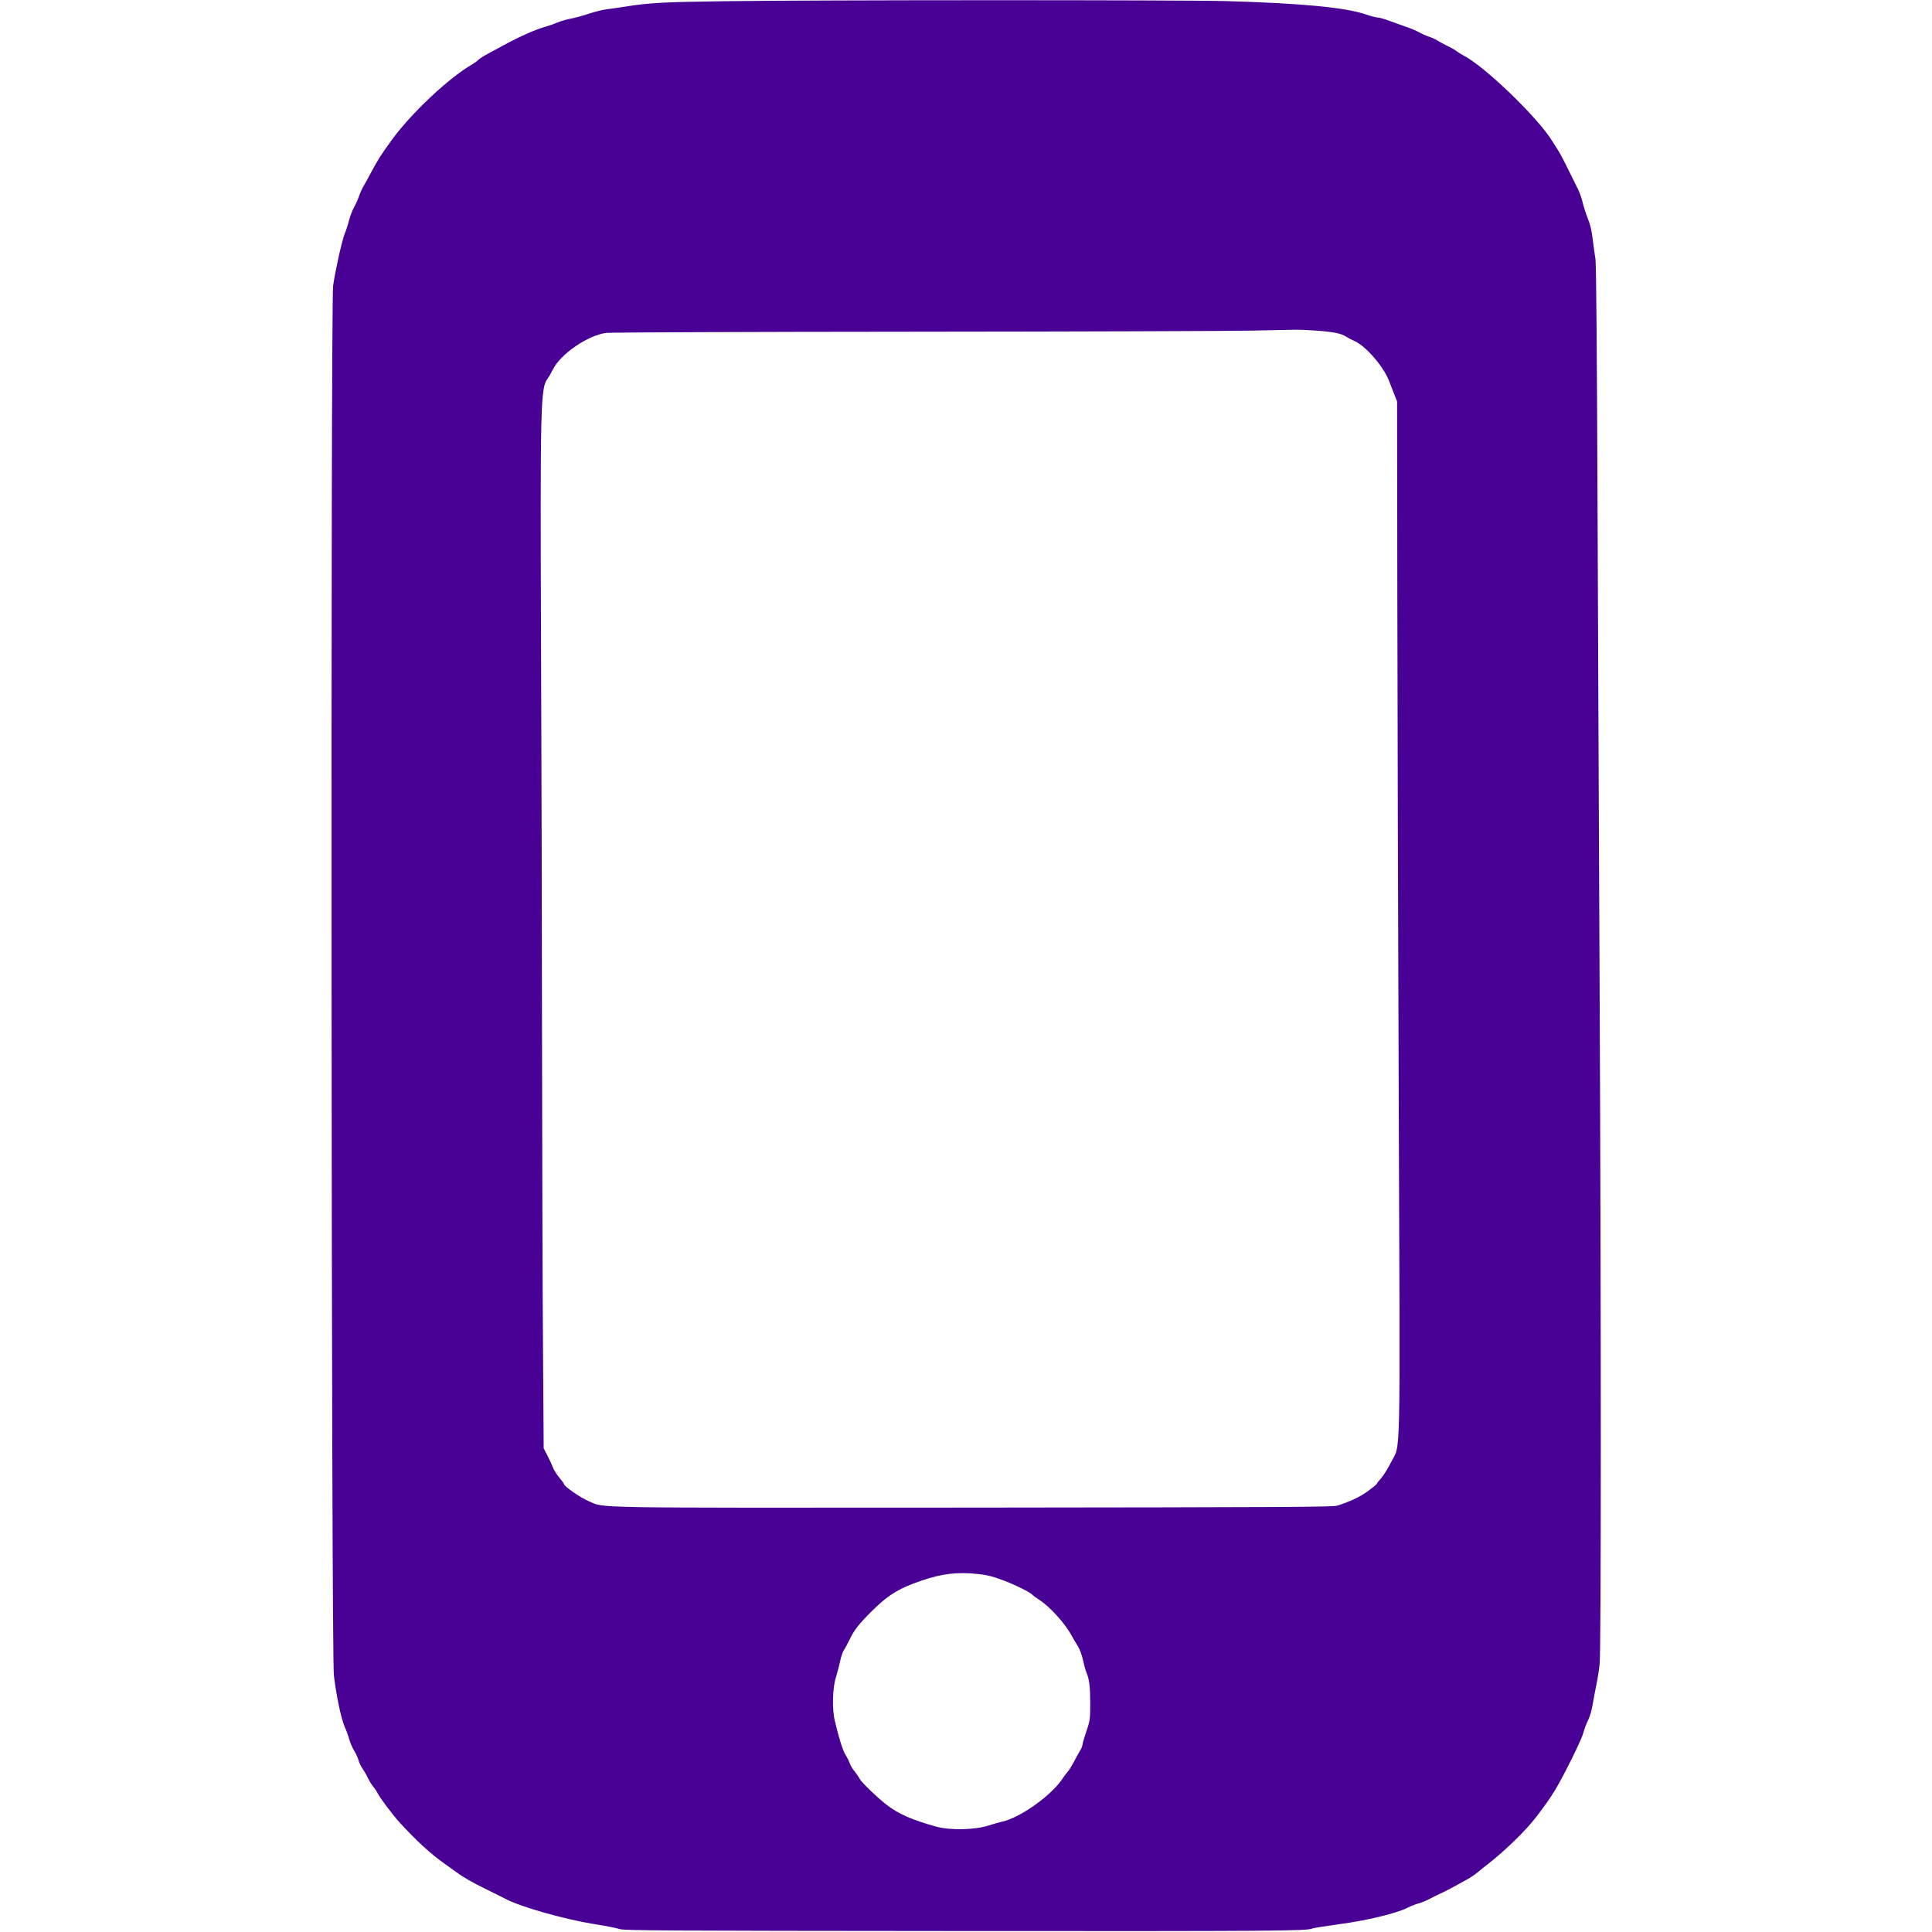
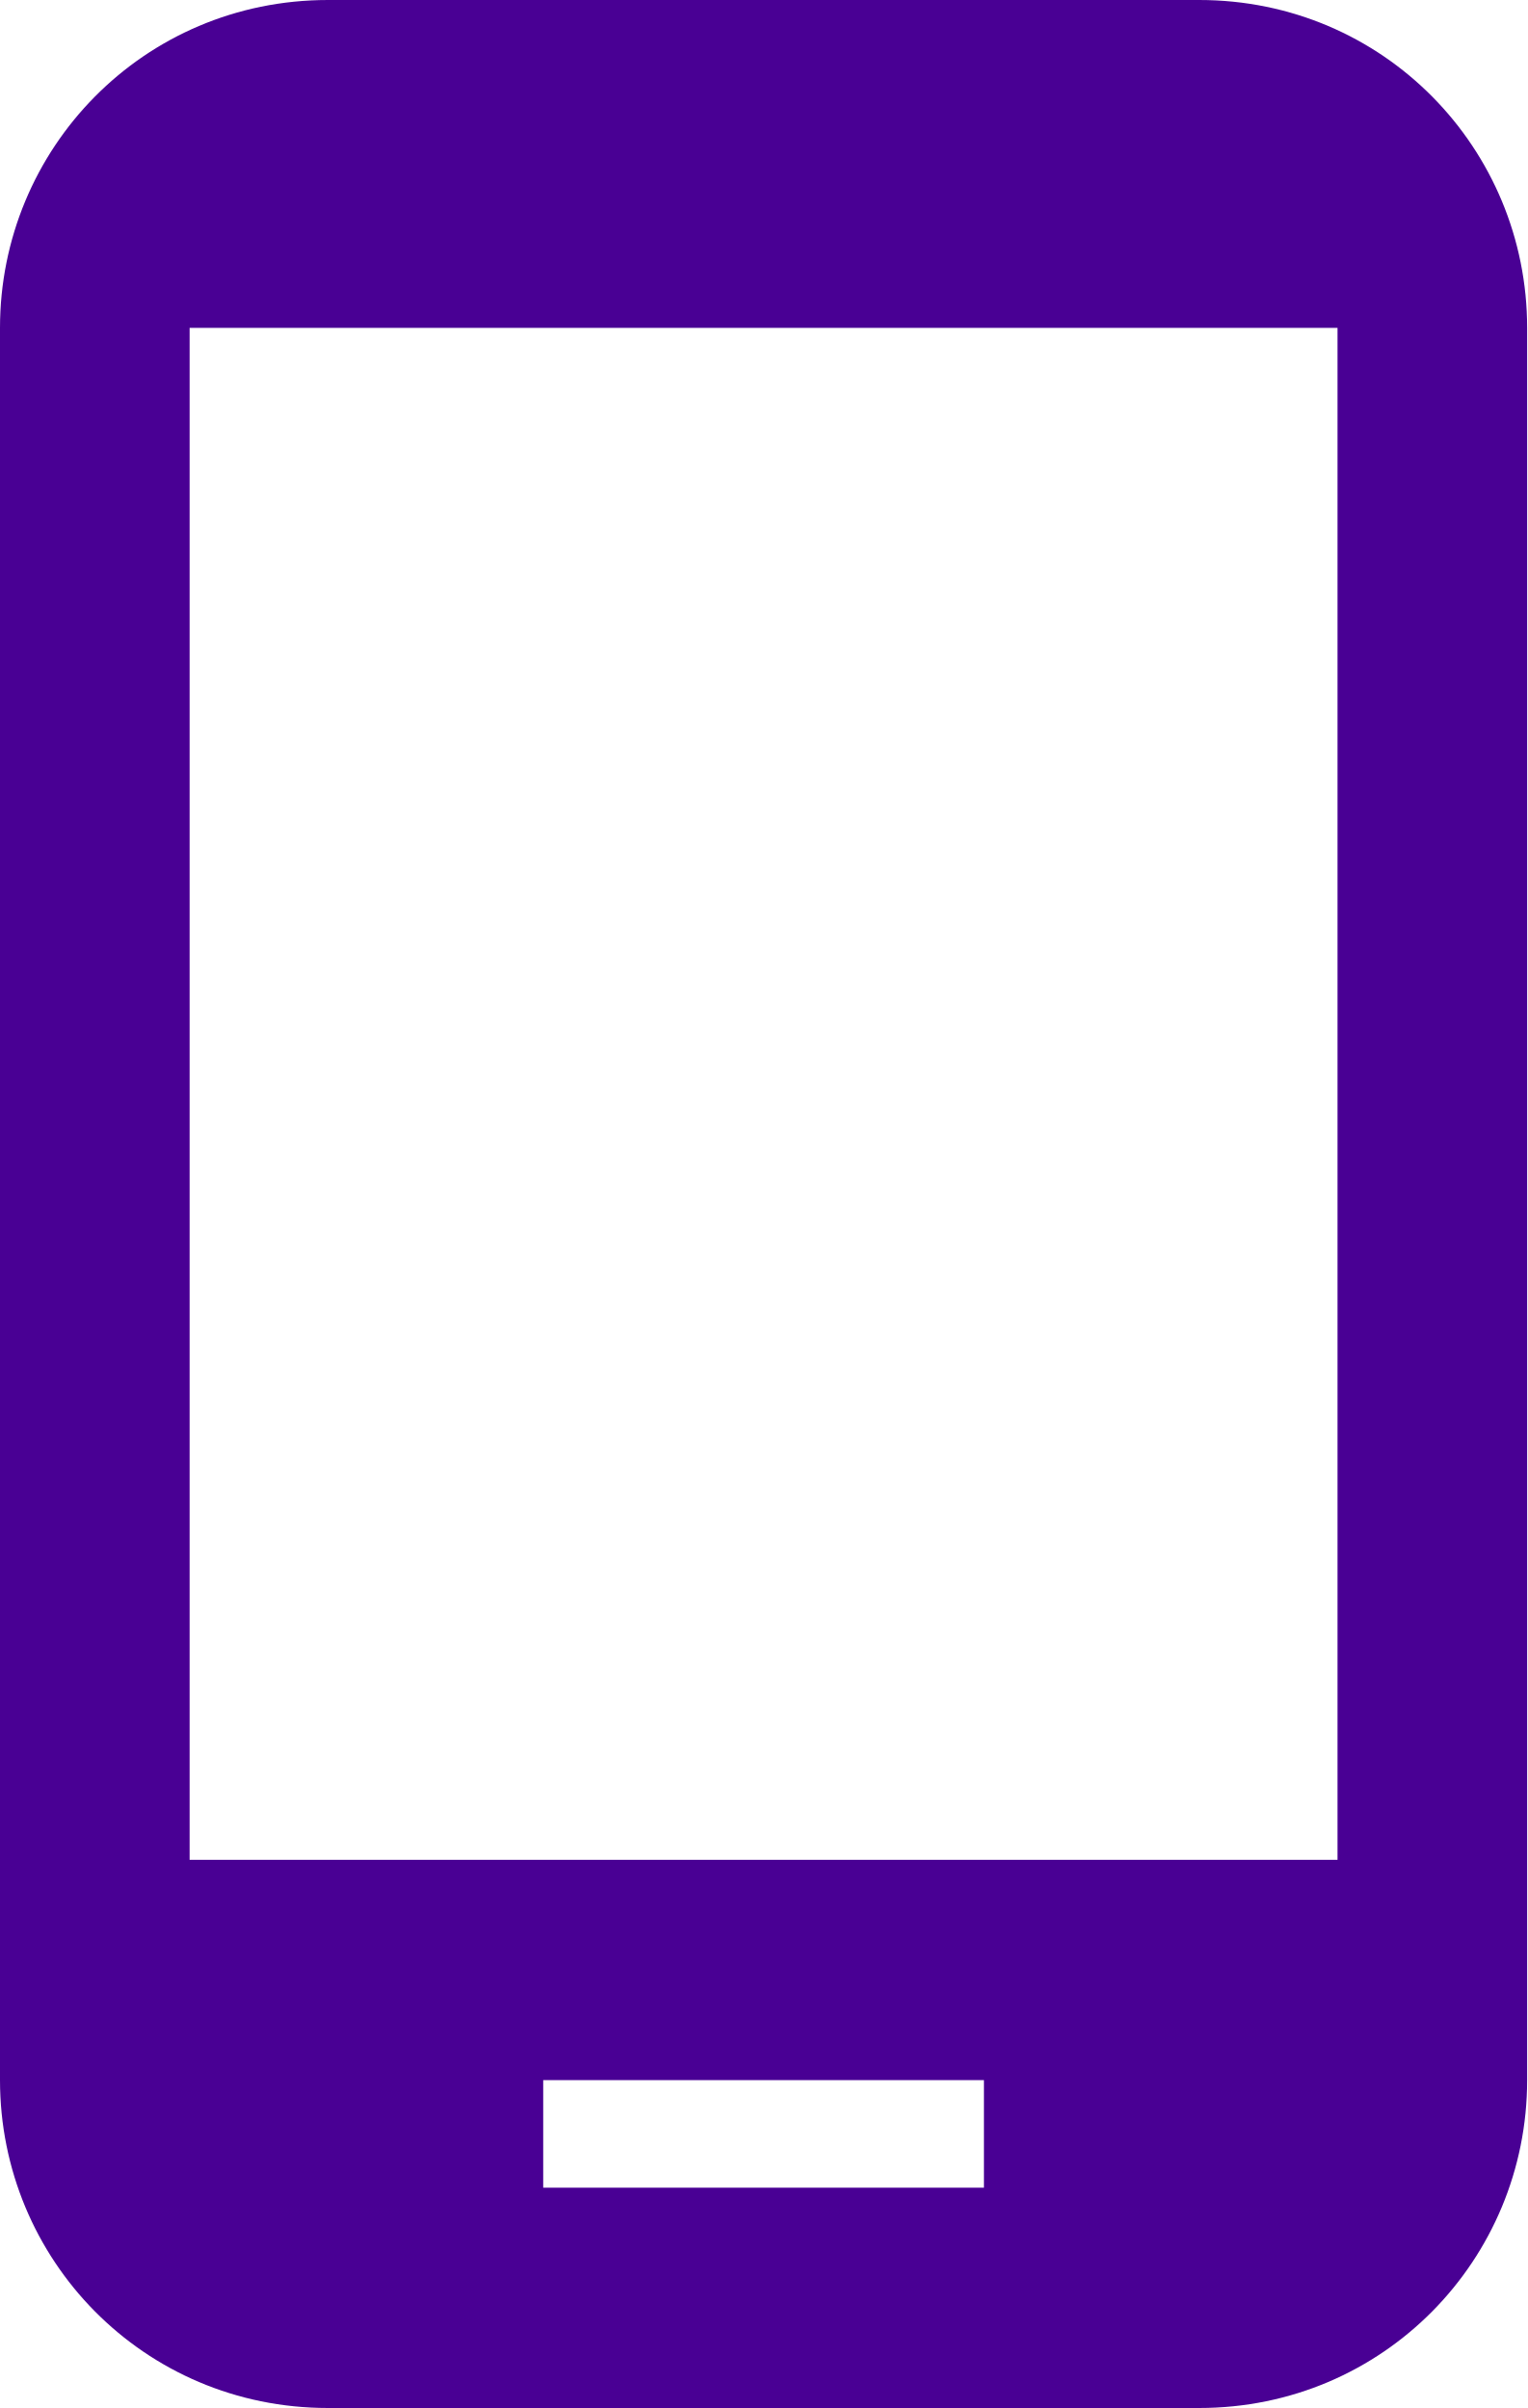
- <svg xmlns="http://www.w3.org/2000/svg" width="512" height="512" viewBox="-301.5 0 1759 1759">
-   <g transform="translate(0,1759) scale(0.1,-0.1)" fill="#490094" stroke="none">
-     <path d="M3580 17579C3037 17572 2886 17564 2680 17530C2617 17520 2538 17509 2505 17505C2472 17501 2400 17483 2345 17465C2290 17446 2216 17426 2180 17420C2144 17413 2090 17398 2060 17385C2030 17372 1978 17354 1945 17345C1857 17320 1720 17259 1568 17177C1526 17154 1460 17119 1422 17098C1385 17078 1348 17054 1340 17045C1333 17036 1306 17017 1281 17002C1067 16878 725 16555 550 16313C447 16171 426 16137 350 15995C336 15968 312 15924 297 15899C282 15874 261 15828 251 15797C240 15766 220 15722 206 15698C193 15674 174 15626 165 15590C156 15554 138 15497 124 15464C97 15394 39 15133 18 14990C-5 14826 1 2525 25 2335C47 2150 92 1938 123 1869C137 1838 156 1786 165 1754C174 1721 194 1675 210 1650C226 1625 243 1587 249 1564C255 1541 271 1508 285 1489C298 1470 320 1433 333 1405C346 1378 368 1342 382 1325C396 1309 415 1280 424 1262C447 1217 558 1070 620 1001C768 838 908 709 1031 623C1072 594 1121 559 1140 545C1203 498 1283 452 1420 385C1494 349 1572 310 1593 299C1727 228 2128 115 2395 72C2500 56 2603 35 2626 27C2662 13 2998 11 5716 9C8590 7 8889 9 8932 32C8942 36 9052 54 9177 71C9426 104 9698 169 9800 221C9830 236 9875 254 9900 260C9925 267 9970 285 10000 301C10030 317 10080 342 10110 355C10140 369 10195 397 10232 418C10268 438 10321 467 10348 482C10376 497 10418 526 10443 547C10468 568 10511 603 10540 625C10689 741 10880 927 10972 1048C11049 1149 11092 1209 11136 1280C11210 1398 11387 1754 11400 1812C11407 1841 11426 1891 11441 1922C11458 1955 11476 2016 11485 2067C11493 2115 11508 2198 11519 2250C11530 2302 11544 2389 11549 2442C11563 2570 11563 5586 11549 8545C11543 9777 11535 11771 11530 12975C11524 14441 11518 15186 11511 15230C11505 15266 11494 15347 11486 15411C11476 15493 11463 15549 11441 15601C11425 15642 11404 15706 11395 15744C11387 15782 11367 15838 11351 15869C11335 15900 11294 15984 11259 16055C11224 16127 11182 16206 11165 16231C11149 16257 11127 16290 11117 16306C10989 16517 10503 16986 10308 17086C10290 17095 10261 17113 10244 17126C10228 17139 10189 17160 10159 17174C10130 17188 10092 17208 10075 17219C10059 17231 10023 17247 9995 17256C9968 17265 9926 17284 9903 17297C9881 17310 9824 17334 9778 17349C9733 17365 9664 17389 9625 17404C9587 17418 9544 17430 9530 17430C9516 17430 9465 17443 9417 17460C9233 17522 8829 17561 8145 17580C7749 17591 4442 17591 3580 17579ZM8970 14580C9130 14568 9196 14554 9241 14525C9261 14512 9295 14494 9315 14486C9417 14443 9581 14255 9632 14121C9648 14079 9671 14020 9683 13990L9705 13935L9707 12200C9708 11246 9714 9142 9720 7525C9733 4179 9739 4453 9651 4279C9623 4223 9582 4157 9560 4132C9538 4108 9520 4084 9520 4080C9520 4076 9483 4046 9438 4013C9362 3959 9287 3923 9161 3882C9120 3869 8743 3867 5835 3864C2246 3862 2497 3858 2344 3923C2271 3953 2120 4058 2120 4078C2120 4082 2100 4110 2075 4140C2050 4170 2025 4211 2019 4230C2012 4249 1991 4296 1971 4334L1935 4404L1929 5284C1925 5769 1921 7031 1920 8090C1919 9149 1915 10771 1911 11695C1903 13939 1906 14055 1972 14145C1984 14161 2006 14199 2021 14230C2091 14369 2342 14540 2505 14559C2543 14564 3810 14569 5320 14570C6830 14571 8207 14576 8380 14580C8553 14583 8729 14587 8770 14588C8811 14589 8901 14585 8970 14580ZM5892 3259C5970 3251 6023 3238 6113 3204C6224 3163 6373 3089 6386 3069C6389 3064 6416 3044 6446 3025C6542 2964 6684 2807 6742 2698C6757 2671 6782 2627 6799 2601C6815 2575 6835 2522 6845 2477C6854 2434 6868 2383 6876 2365C6903 2300 6911 2233 6911 2084C6911 1937 6910 1929 6876 1826C6856 1768 6840 1712 6840 1702C6840 1693 6829 1667 6815 1645C6802 1623 6777 1578 6760 1545C6743 1513 6719 1474 6707 1460C6694 1446 6672 1417 6658 1395C6557 1243 6273 1040 6110 1005C6091 1001 6032 984 5980 968C5857 929 5636 925 5510 959C5295 1018 5164 1075 5060 1156C4972 1224 4829 1362 4813 1393C4804 1411 4783 1441 4766 1462C4749 1482 4729 1515 4721 1537C4714 1558 4696 1593 4682 1615C4659 1651 4622 1766 4585 1925C4560 2028 4565 2224 4595 2317C4608 2360 4626 2428 4635 2469C4643 2509 4659 2555 4670 2570C4681 2585 4703 2627 4720 2662C4761 2747 4798 2796 4910 2909C5064 3064 5163 3127 5372 3198C5560 3263 5700 3280 5892 3259Z" />
-   </g>
+ <svg xmlns="http://www.w3.org/2000/svg" viewBox="107 -491 298 470" fill="#490094">
+   <path d="M341 -491H171C135 -491 107 -462 107 -427V-85C107 -50 135 -21 171 -21H341C377 -21 405 -50 405 -85V-427C405 -462 377 -491 341 -491ZM299 -64H213V-85H299V-64ZM368 -128H144V-427H368V-128Z" />
</svg>
